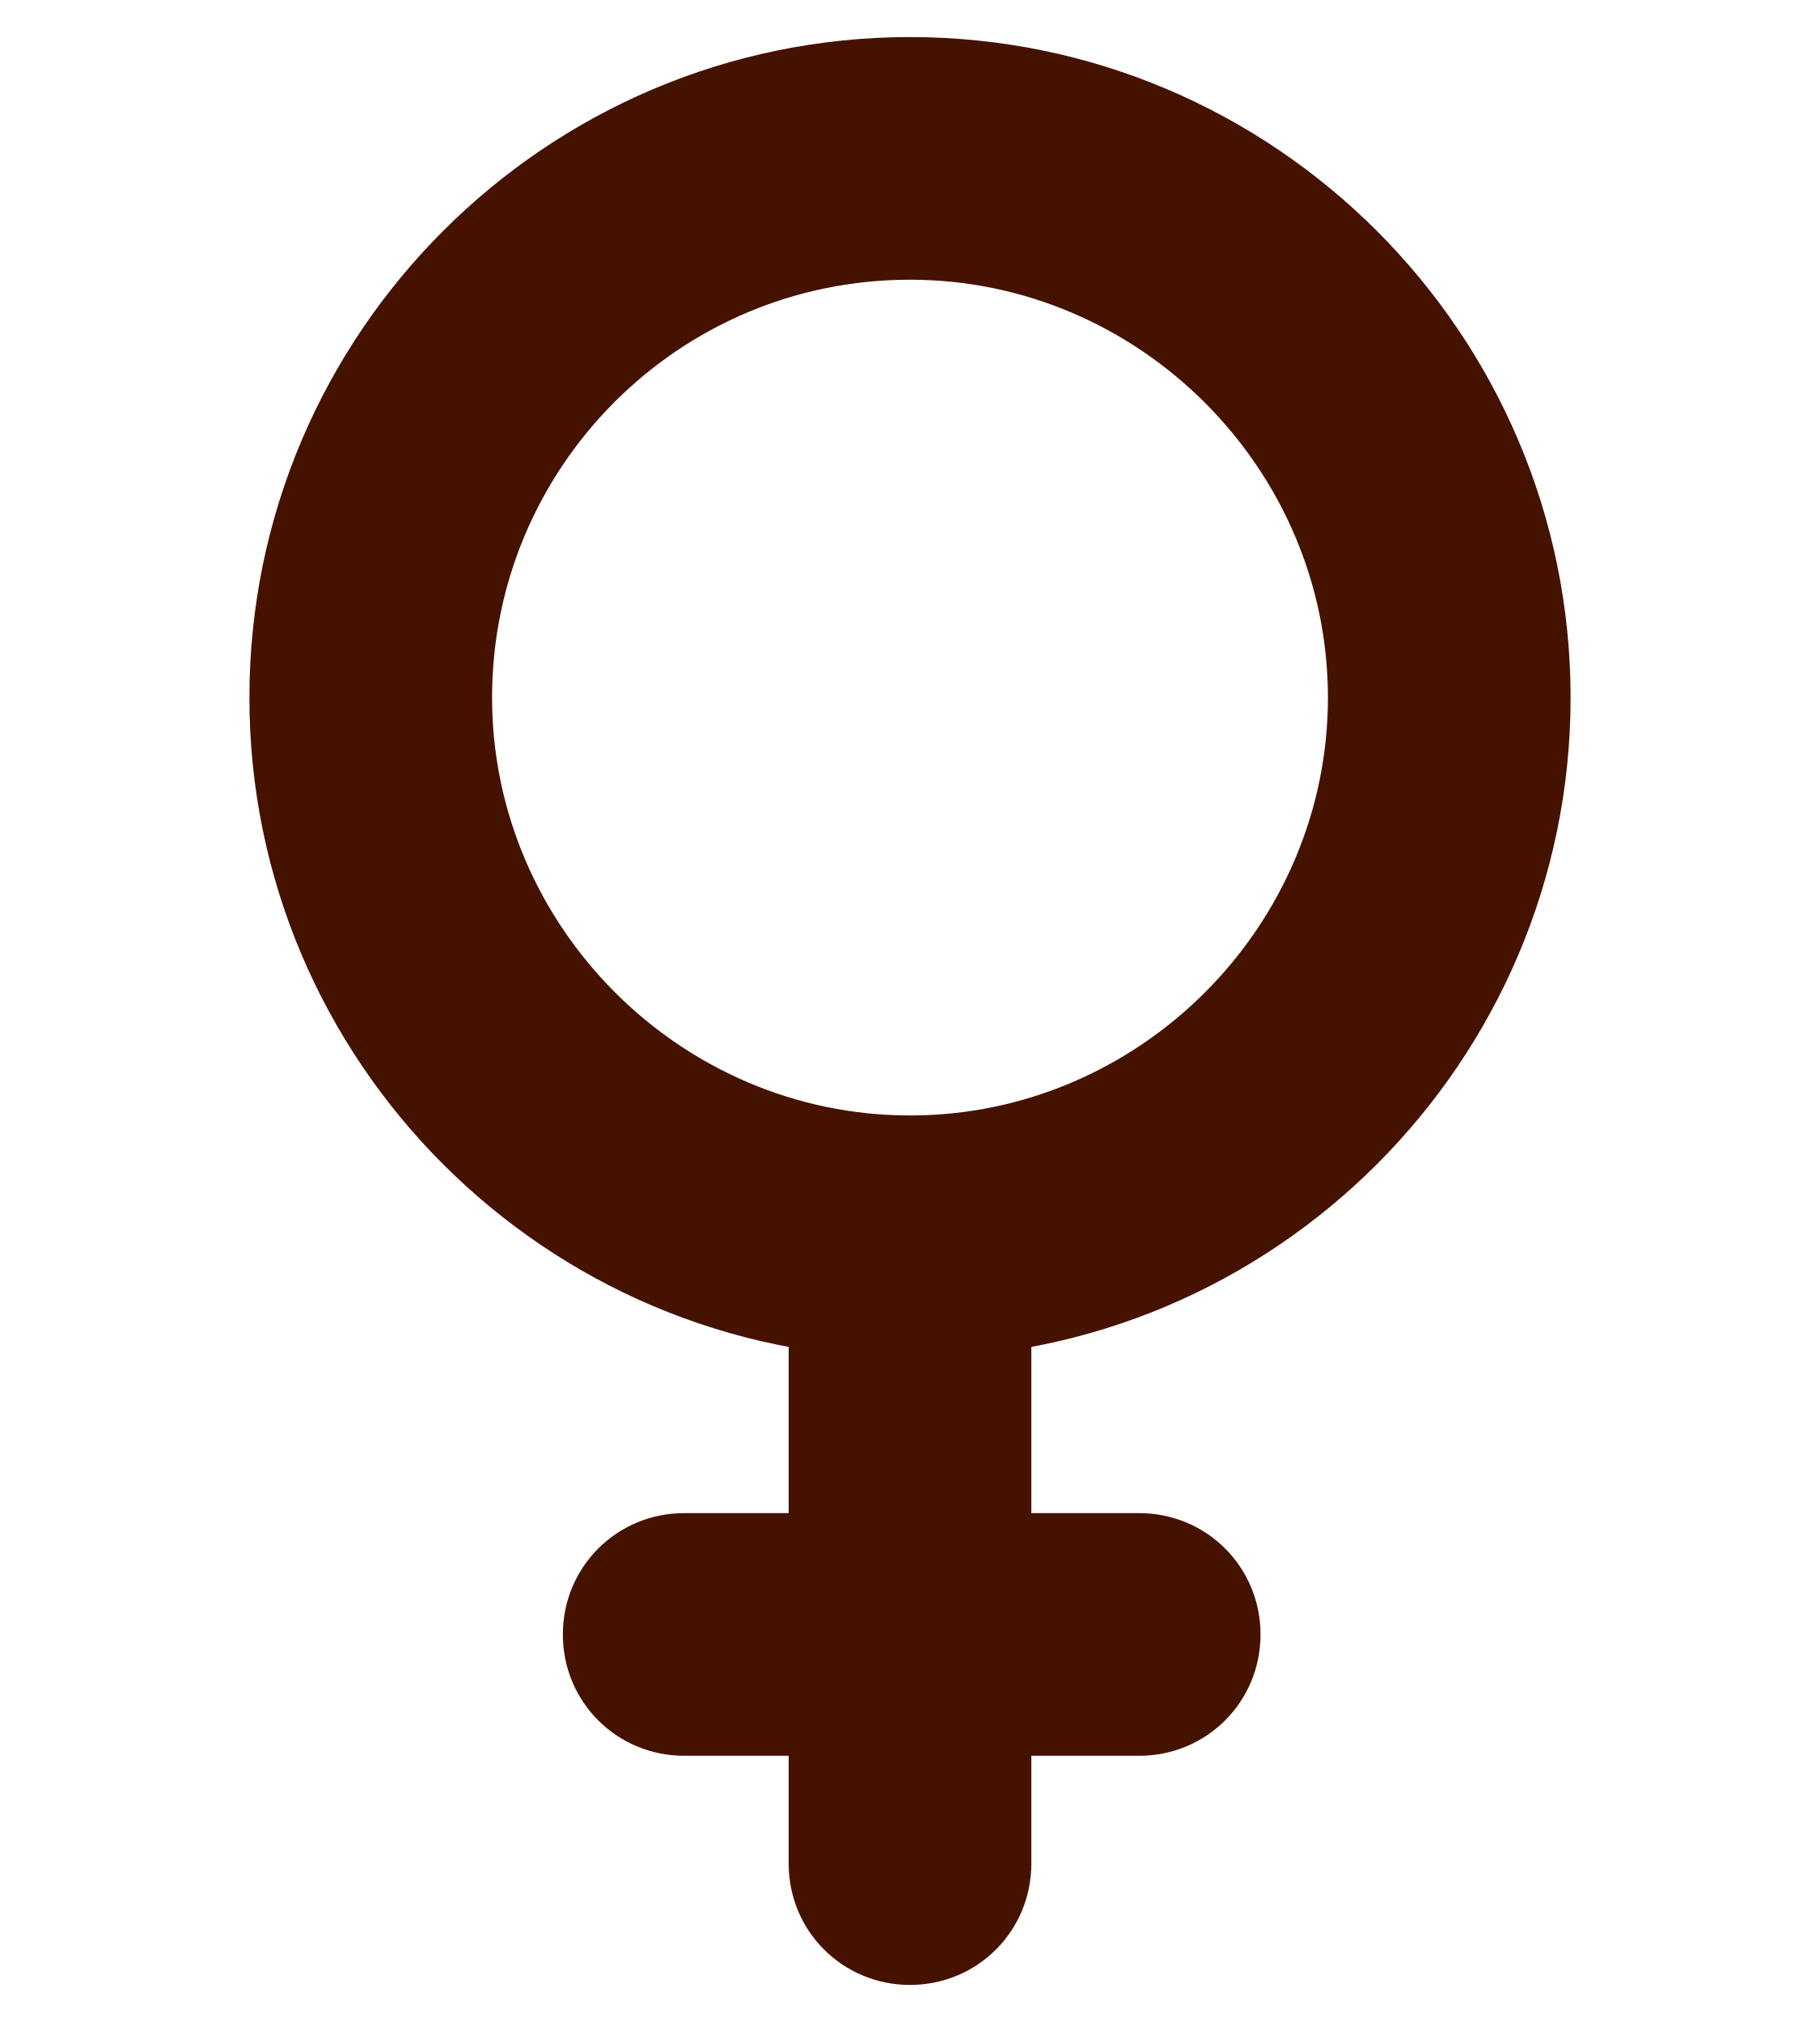
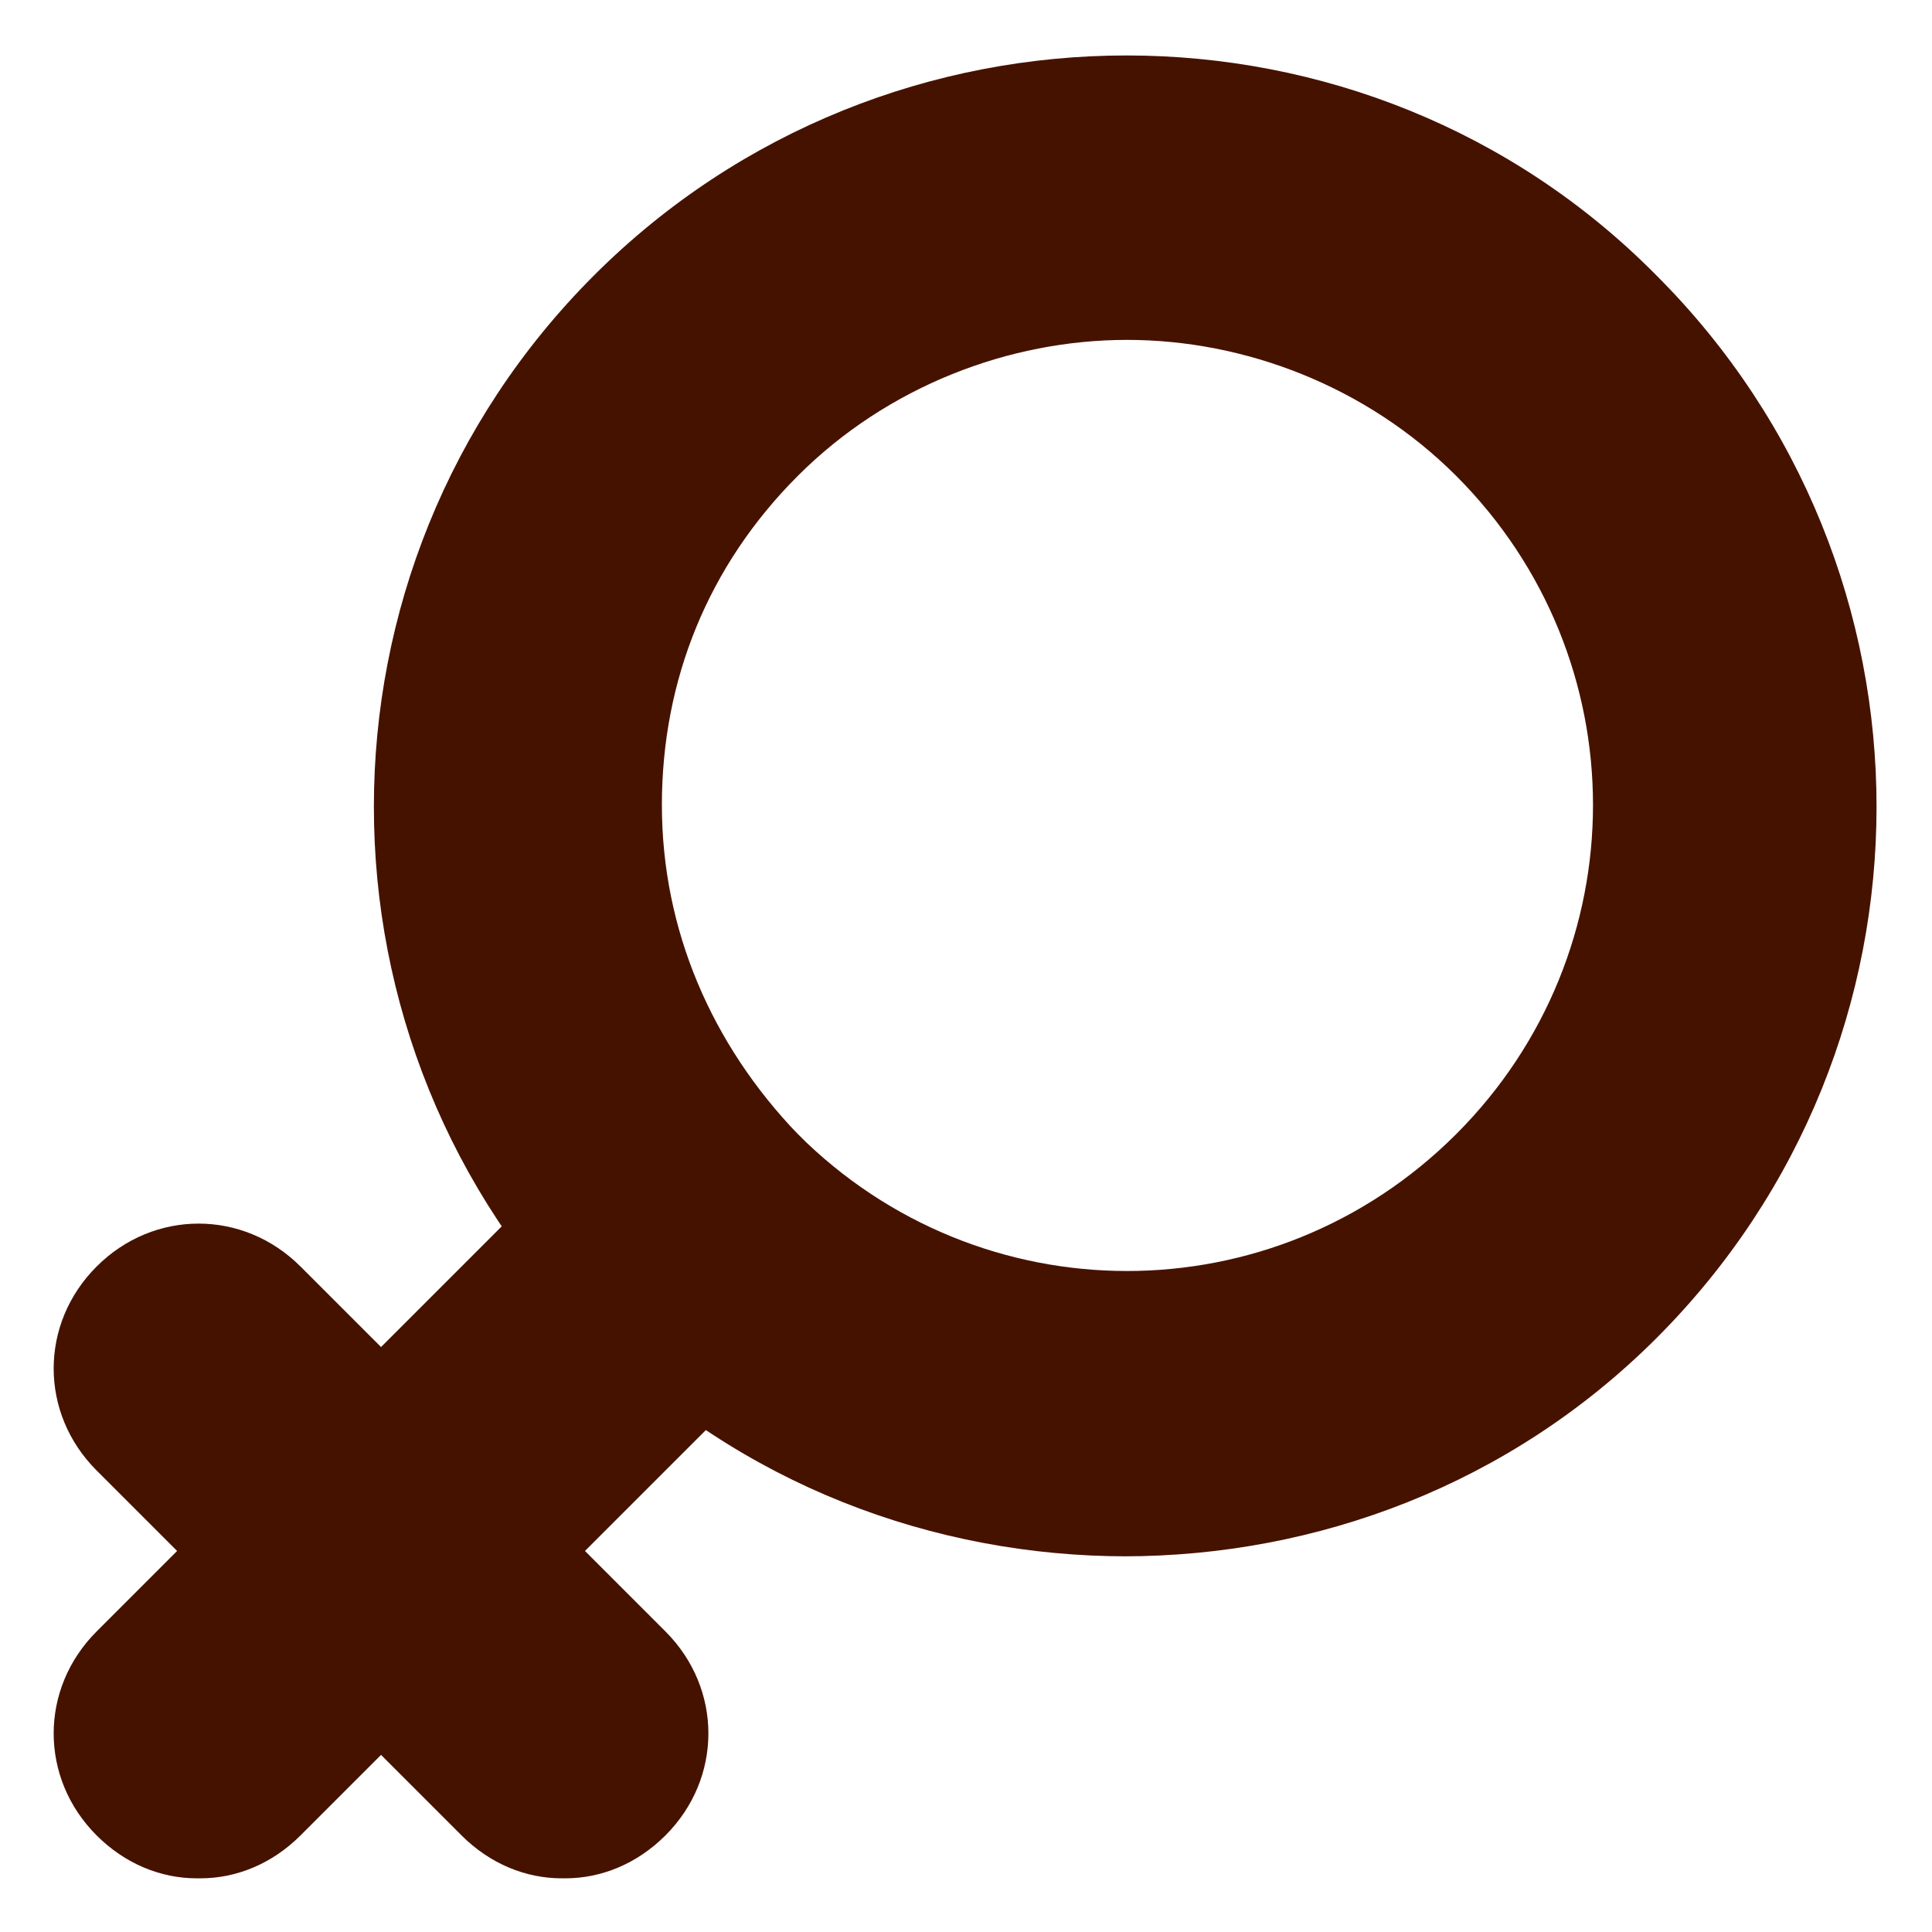
- <svg xmlns="http://www.w3.org/2000/svg" id="Layer_1" version="1.1" viewBox="0 0 54 60">
+ <svg xmlns="http://www.w3.org/2000/svg" id="Layer_1" version="1.1" viewBox="0 0 54 54">
  <defs>
    <style>
      .st0 {
        fill: #461200;
      }
    </style>
  </defs>
-   <path class="st0" d="M27,40.3c-10.8,0-19.6-8.8-19.6-19.6S16.2,1.1,27,1.1s19.6,8.8,19.6,19.6-8.8,19.6-19.6,19.6ZM27,8.3c-6.9,0-12.4,5.6-12.4,12.4s5.6,12.4,12.4,12.4,12.4-5.6,12.4-12.4-5.6-12.4-12.4-12.4Z" />
-   <path class="st0" d="M27,58.9c-2,0-3.6-1.6-3.6-3.6v-18.6c0-2,2.1-2.1,4.1-2.1s3.1.1,3.1,2.1v18.6c0,2-1.6,3.6-3.6,3.6Z" />
-   <path class="st0" d="M33.8,44.9h-13.5c-2,0-3.6,1.6-3.6,3.6s1.6,3.6,3.6,3.6h13.5c2,0,3.6-1.6,3.6-3.6s-1.6-3.6-3.6-3.6Z" />
+   <path class="st0" d="M31.5,43.5c-5.4,0-10.8-2-14.9-6.1-8.2-8.2-8.2-21.5,0-29.7C24.8-.5,38.2-.5,46.3,7.7c8.2,8.2,8.2,21.5,0,29.7h0c-4.1,4.1-9.5,6.1-14.9,6.1ZM31.5,9.5c-3.3,0-6.7,1.3-9.2,3.8s-3.8,5.7-3.8,9.2,1.4,6.7,3.8,9.2c5.1,5.1,13.3,5.1,18.4,0,5.1-5.1,5.1-13.3,0-18.4-2.5-2.5-5.9-3.8-9.2-3.8ZM43.5,34.6h0,0Z" />
+   <path class="st0" d="M5.5,52.5c-1,0-2-.4-2.8-1.2-1.6-1.6-1.6-4.1,0-5.7l13.9-13.9c1.6-1.6,4.1-1.6,5.7,0,1.6,1.6,1.6,4.1,0,5.7l-13.9,13.9c-.8.8-1.8,1.2-2.8,1.2Z" />
+   <path class="st0" d="M10.6,47.4c-1,0-2-.4-2.8-1.2l-5.1-5.1c-1.6-1.6-1.6-4.1,0-5.7,1.6-1.6,4.1-1.6,5.7,0l5.1,5.1c1.6,1.6,1.6,4.1,0,5.7-.8.8-1.8,1.2-2.8,1.2Z" />
+   <path class="st0" d="M15.7,52.5c-1,0-2-.4-2.8-1.2l-5.1-5.1c-1.6-1.6-1.6-4.1,0-5.7,1.6-1.6,4.1-1.6,5.7,0l5.1,5.1c1.6,1.6,1.6,4.1,0,5.7-.8.8-1.8,1.2-2.8,1.2Z" />
</svg>
